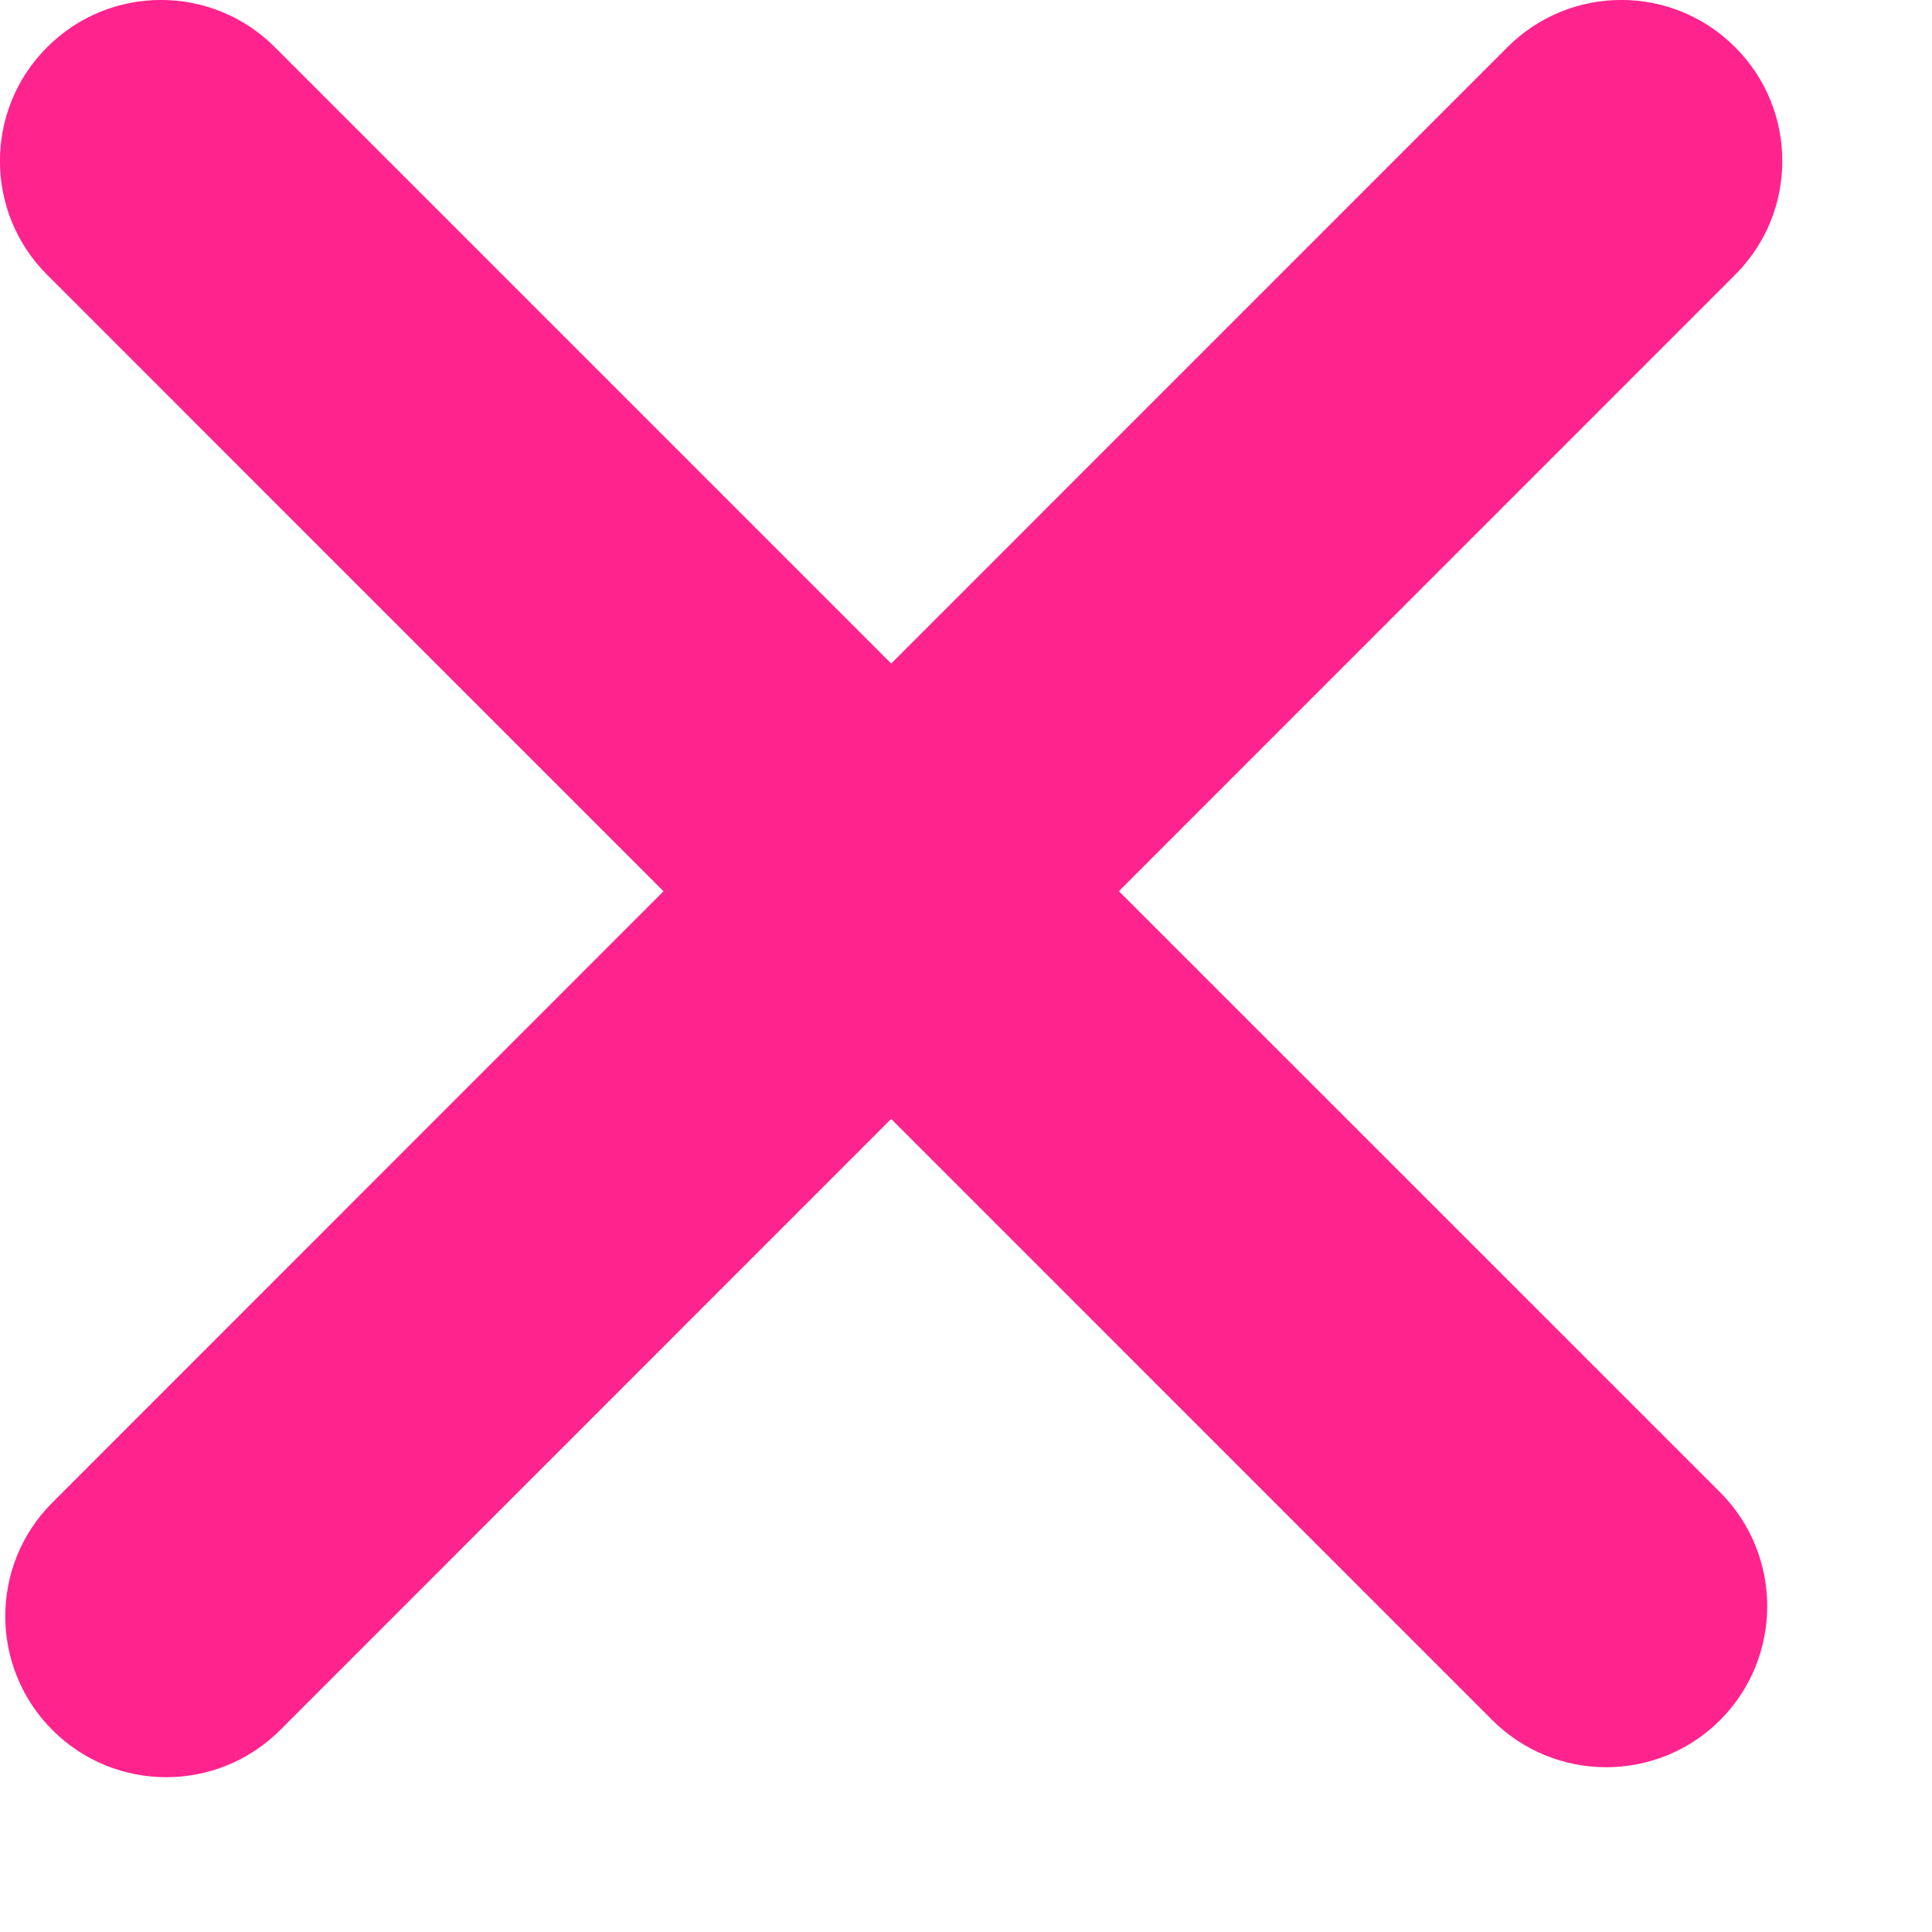
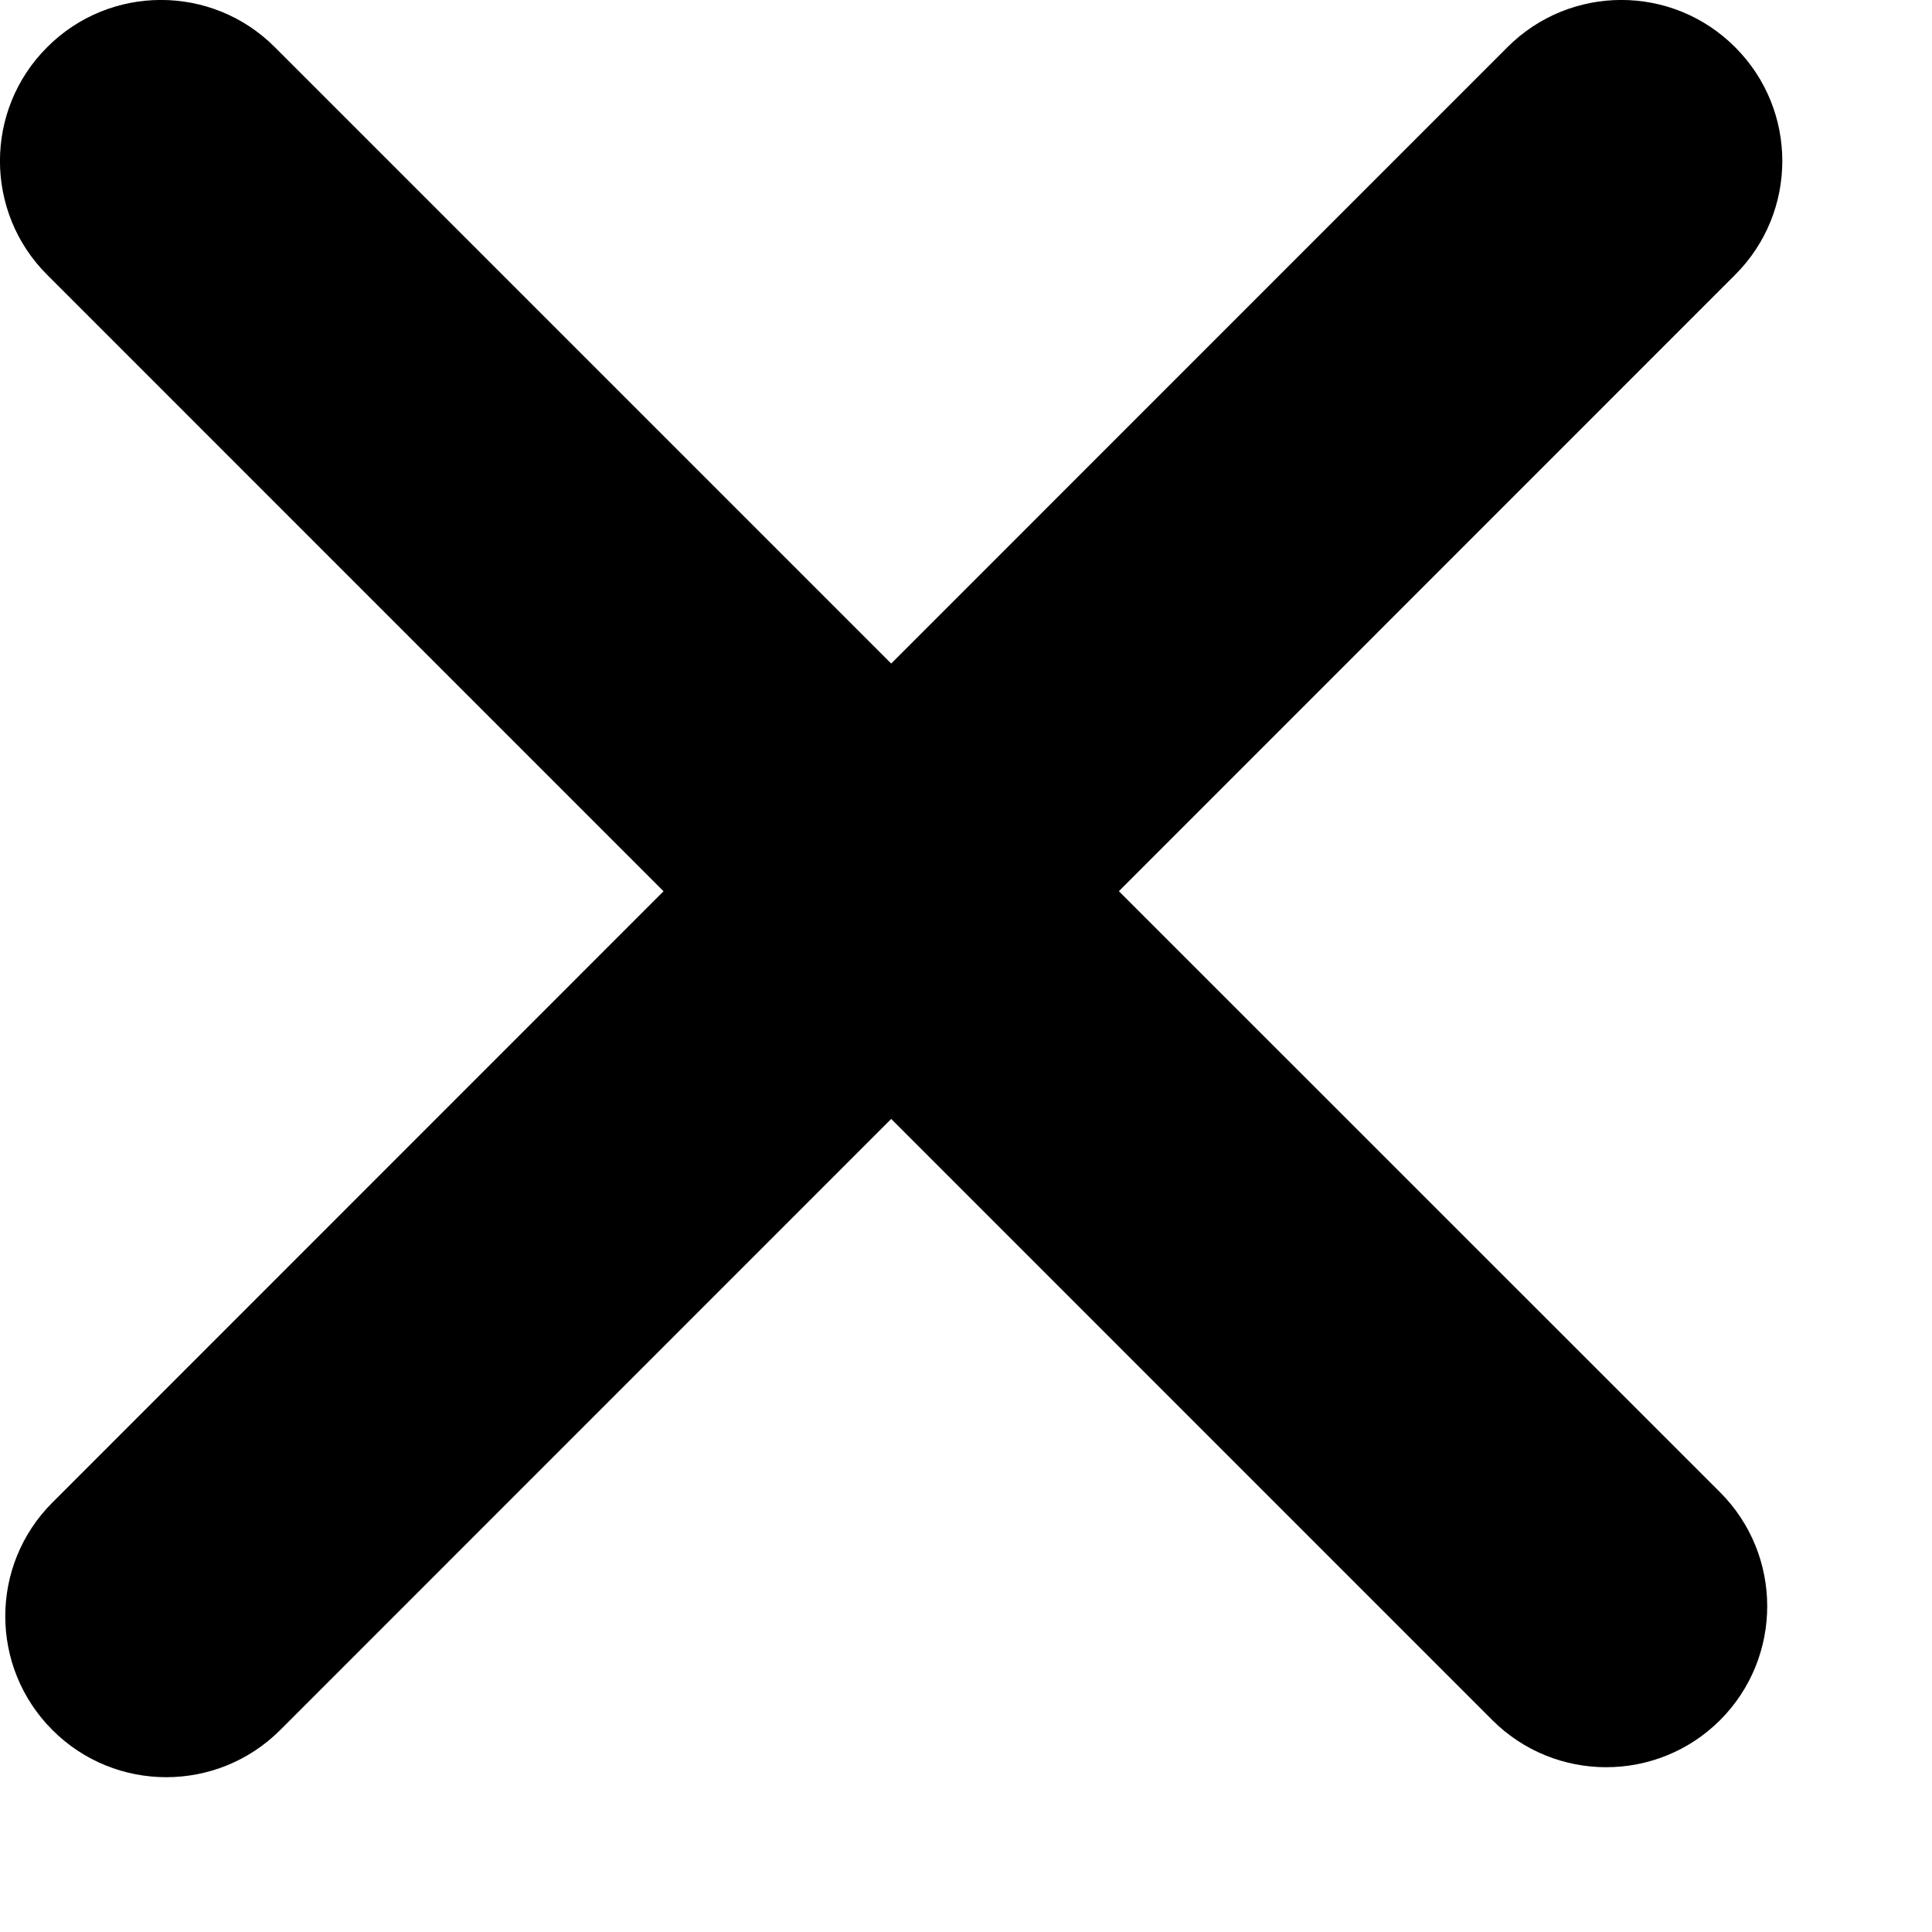
- <svg xmlns="http://www.w3.org/2000/svg" width="12" height="12" viewBox="0 0 12 12" fill="none">
-   <path d="M0.326 10.746C-0.065 10.355 -0.065 9.722 0.326 9.332L9.363 0.293C9.754 -0.098 10.387 -0.098 10.777 0.293C11.168 0.683 11.168 1.317 10.777 1.707L1.74 10.746C1.349 11.136 0.716 11.136 0.326 10.746Z" fill="#FF238D" />
-   <path d="M10.684 10.684C11.074 10.293 11.074 9.66 10.684 9.269L6.195 4.781L1.707 0.293C1.317 -0.098 0.683 -0.098 0.293 0.293C-0.098 0.683 -0.098 1.317 0.293 1.707L9.269 10.684C9.66 11.074 10.293 11.074 10.684 10.684Z" fill="#FF238D" />
+ <svg xmlns="http://www.w3.org/2000/svg" width="12" height="12" viewBox="0 0 12 12" fill="#000">
+   <path d="M0.326 10.746C-0.065 10.355 -0.065 9.722 0.326 9.332L9.363 0.293C9.754 -0.098 10.387 -0.098 10.777 0.293C11.168 0.683 11.168 1.317 10.777 1.707L1.74 10.746C1.349 11.136 0.716 11.136 0.326 10.746Z" />
+   <path d="M10.684 10.684C11.074 10.293 11.074 9.66 10.684 9.269L6.195 4.781L1.707 0.293C1.317 -0.098 0.683 -0.098 0.293 0.293C-0.098 0.683 -0.098 1.317 0.293 1.707L9.269 10.684C9.66 11.074 10.293 11.074 10.684 10.684Z" />
</svg>
